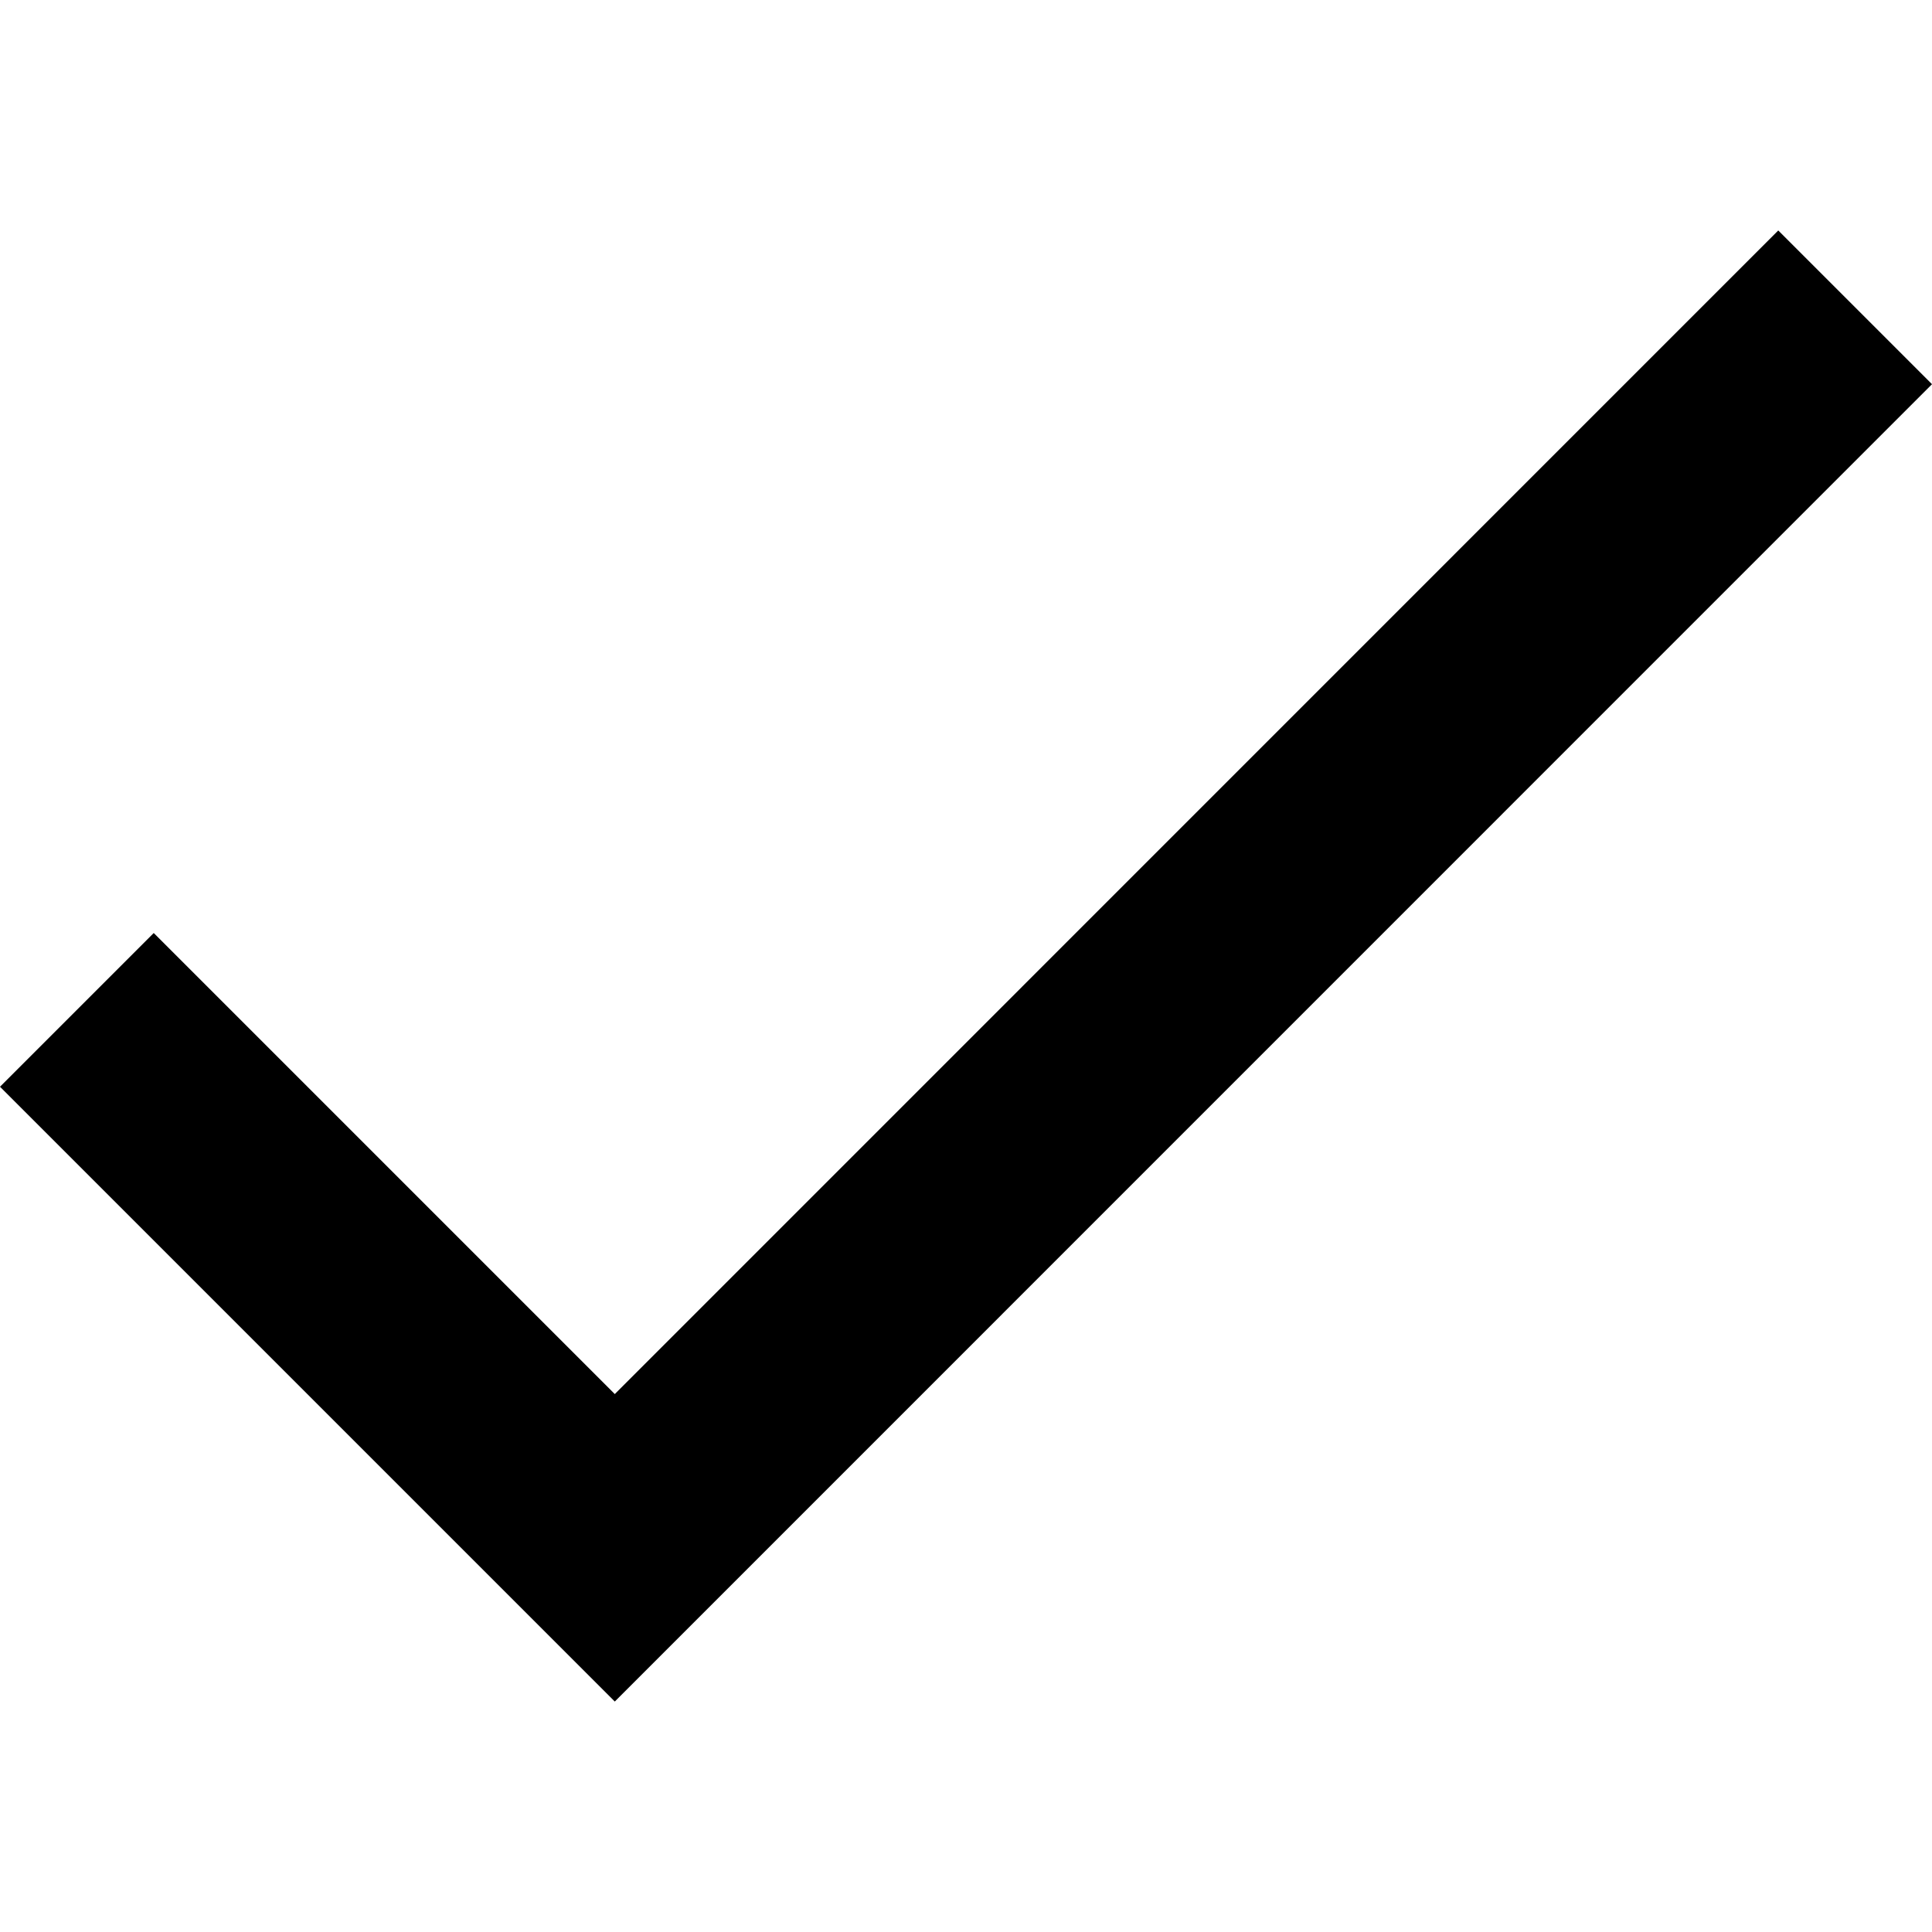
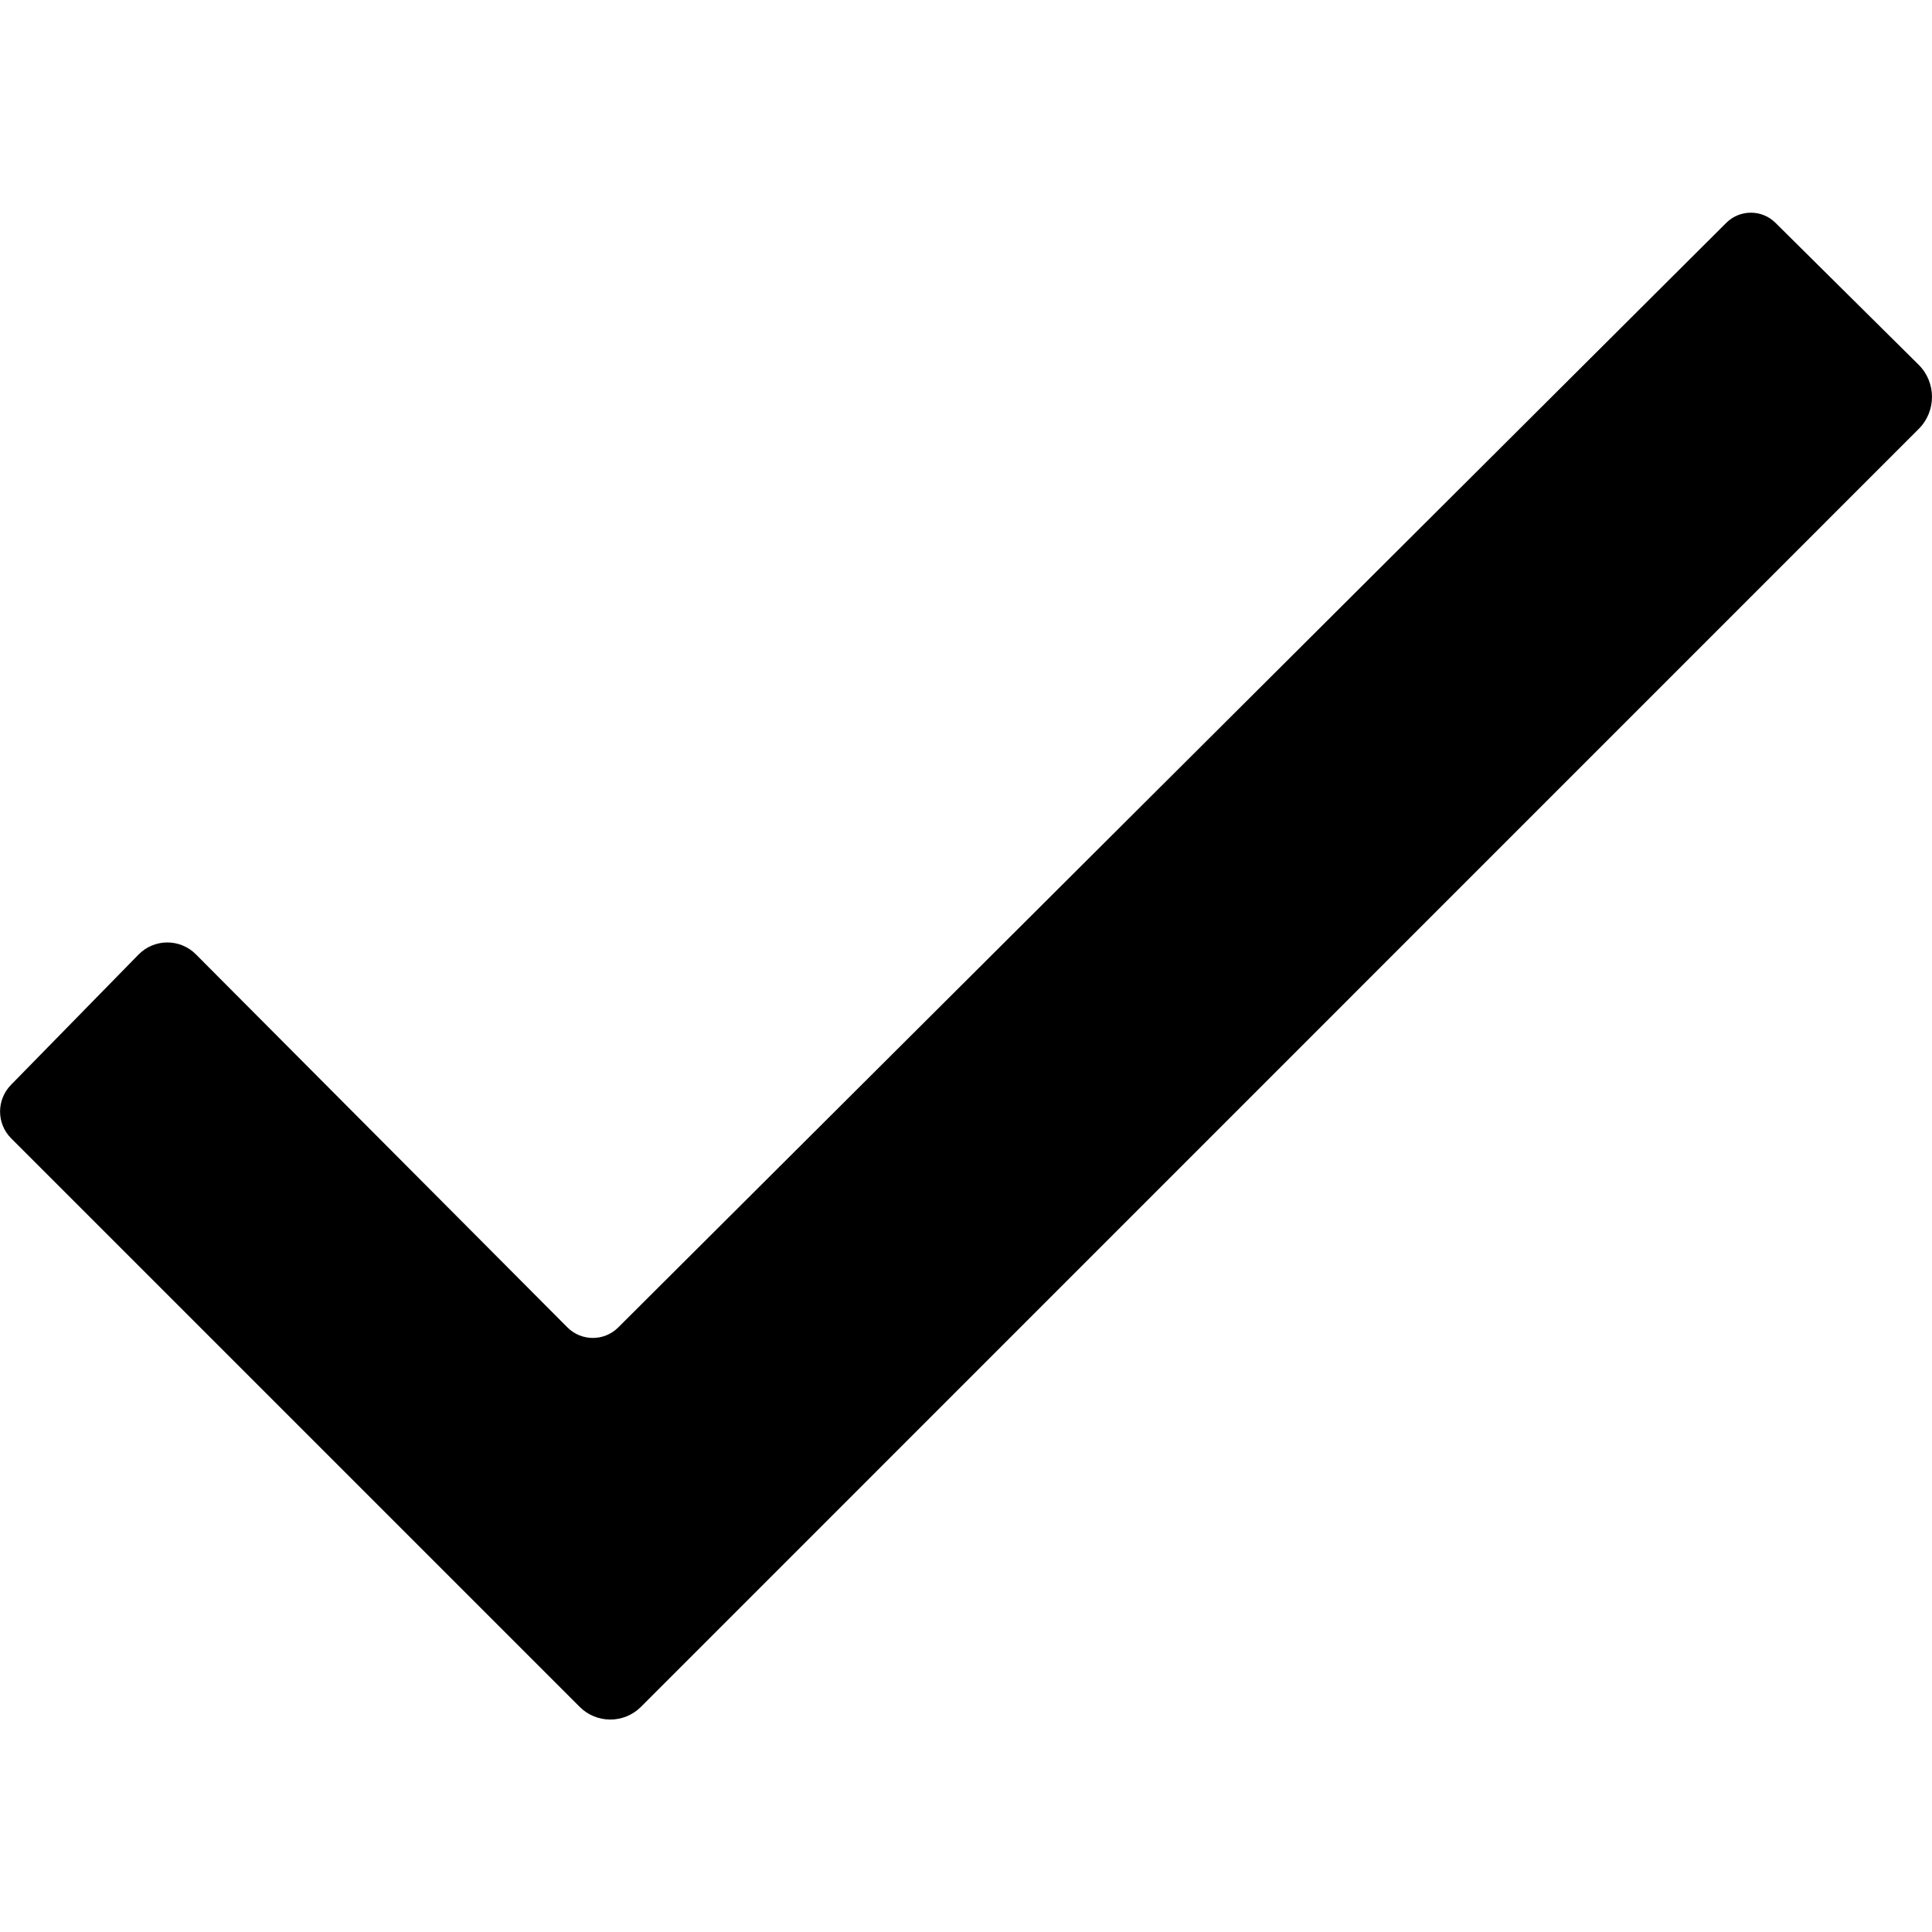
- <svg xmlns="http://www.w3.org/2000/svg" version="1.1" id="check_1_" x="0px" y="0px" viewBox="17 17 14 14" enable-background="new 17 17 14 14" xml:space="preserve">
-   <polygon points="21.455,27.102 18.114,23.761 17,24.875 21.455,29.33 31,19.784 29.886,18.67 " />
+ <svg xmlns="http://www.w3.org/2000/svg" version="1.1" id="check_1_" x="0px" y="0px" viewBox="-413 291.28 14 14" style="enable-background:new -413 291.28 14 14;" xml:space="preserve">
+   <path d="M-408.888,300.899l-2.693-2.704c-0.115-0.115-0.301-0.114-0.415,0.002l-0.925,0.945  c-0.105,0.108-0.105,0.28,0.002,0.387l4.12,4.12c0.122,0.122,0.321,0.122,0.443,0l9.26-9.261  c0.128-0.128,0.128-0.337-0.001-0.465l-1.038-1.029c-0.098-0.097-0.257-0.097-0.355,0  l-8.031,8.006C-408.623,301.001-408.787,301-408.888,300.899z" />
</svg>
